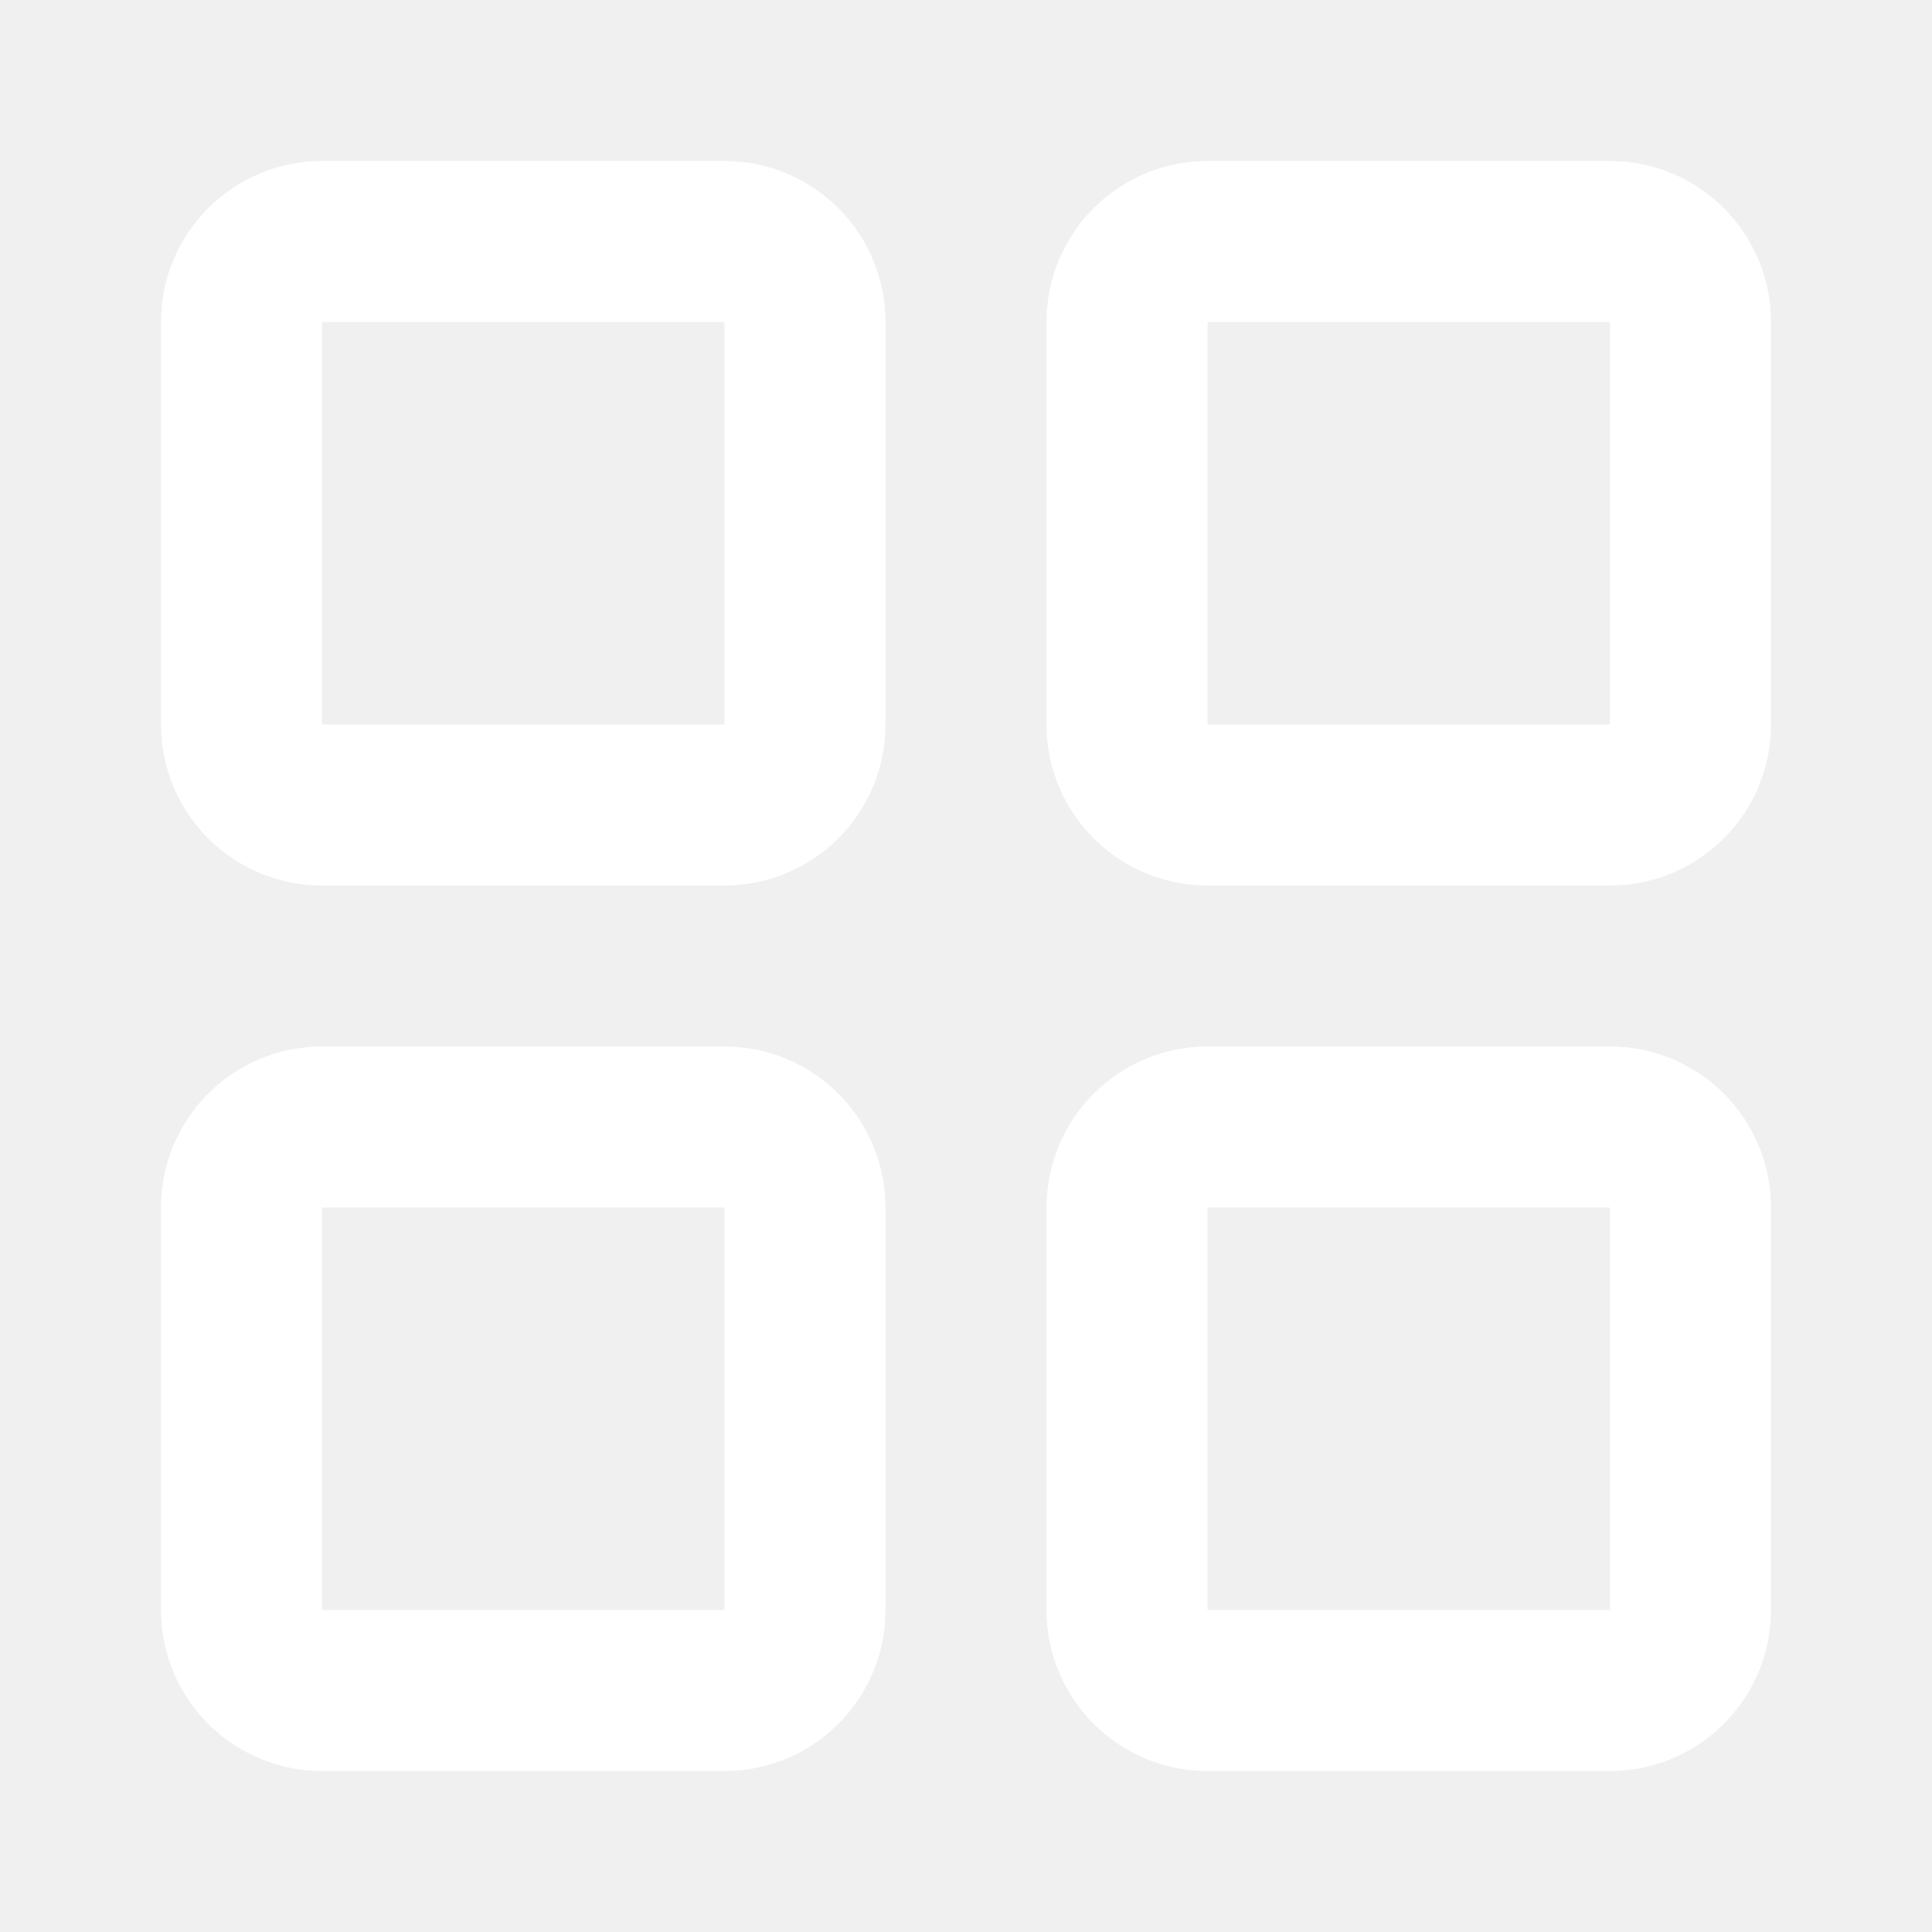
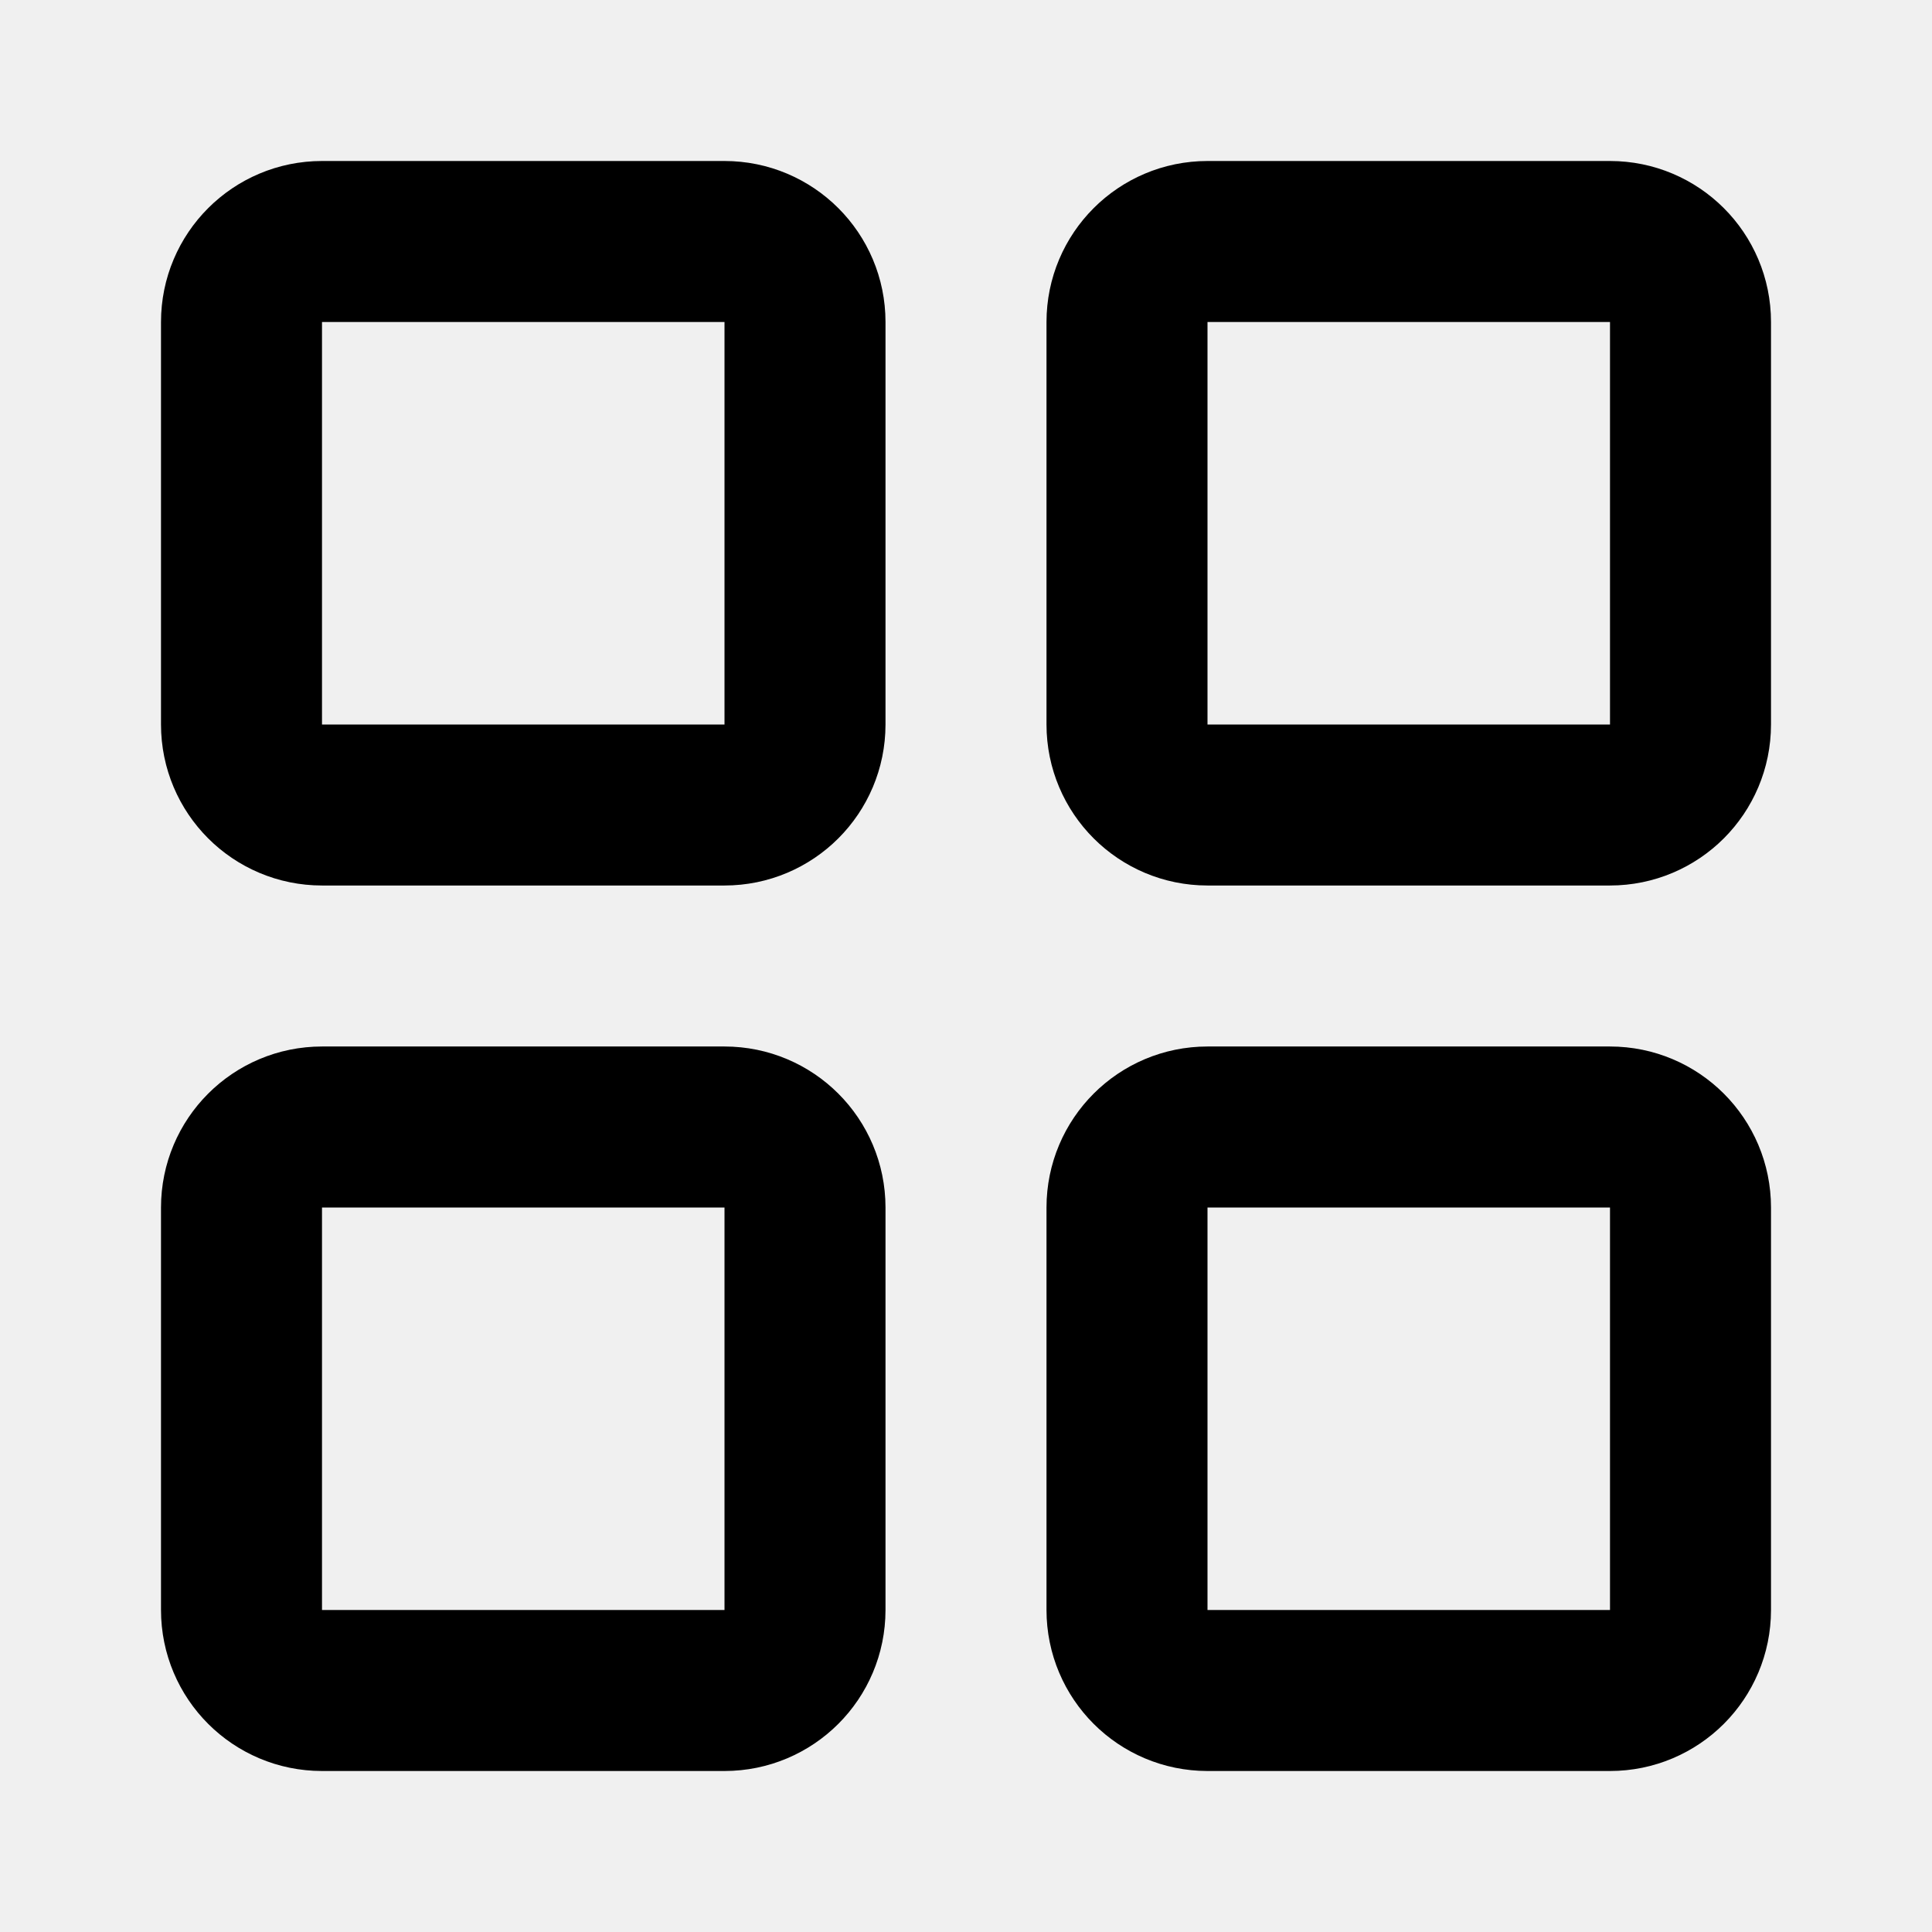
<svg xmlns="http://www.w3.org/2000/svg" width="32" height="32" viewBox="0 0 48 48" fill="none">
-   <path d="M18 6H8C6.895 6 6 6.895 6 8V18C6 19.105 6.895 20 8 20H18C19.105 20 20 19.105 20 18V8C20 6.895 19.105 6 18 6Z" fill="none" stroke="#ffffff" stroke-width="4" stroke-linejoin="round" />
-   <path d="M18 28H8C6.895 28 6 28.895 6 30V40C6 41.105 6.895 42 8 42H18C19.105 42 20 41.105 20 40V30C20 28.895 19.105 28 18 28Z" fill="none" stroke="#ffffff" stroke-width="4" stroke-linejoin="round" />
-   <path d="M40 6H30C28.895 6 28 6.895 28 8V18C28 19.105 28.895 20 30 20H40C41.105 20 42 19.105 42 18V8C42 6.895 41.105 6 40 6Z" fill="none" stroke="#ffffff" stroke-width="4" stroke-linejoin="round" />
-   <path d="M40 28H30C28.895 28 28 28.895 28 30V40C28 41.105 28.895 42 30 42H40C41.105 42 42 41.105 42 40V30C42 28.895 41.105 28 40 28Z" fill="none" stroke="#ffffff" stroke-width="4" stroke-linejoin="round" />
+   <path d="M18 6H8C6.895 6 6 6.895 6 8V18C6 19.105 6.895 20 8 20H18C19.105 20 20 19.105 20 18V8C20 6.895 19.105 6 18 6Z" fill="none" stroke="currentColor" stroke-width="4" stroke-linejoin="round" />
+   <path d="M18 28H8C6.895 28 6 28.895 6 30V40C6 41.105 6.895 42 8 42H18C19.105 42 20 41.105 20 40V30C20 28.895 19.105 28 18 28Z" fill="none" stroke="currentColor" stroke-width="4" stroke-linejoin="round" />
+   <path d="M40 6H30C28.895 6 28 6.895 28 8V18C28 19.105 28.895 20 30 20H40C41.105 20 42 19.105 42 18V8C42 6.895 41.105 6 40 6Z" fill="none" stroke="currentColor" stroke-width="4" stroke-linejoin="round" />
+   <path d="M40 28H30C28.895 28 28 28.895 28 30V40C28 41.105 28.895 42 30 42H40C41.105 42 42 41.105 42 40V30C42 28.895 41.105 28 40 28Z" fill="none" stroke="currentColor" stroke-width="4" stroke-linejoin="round" />
</svg>
